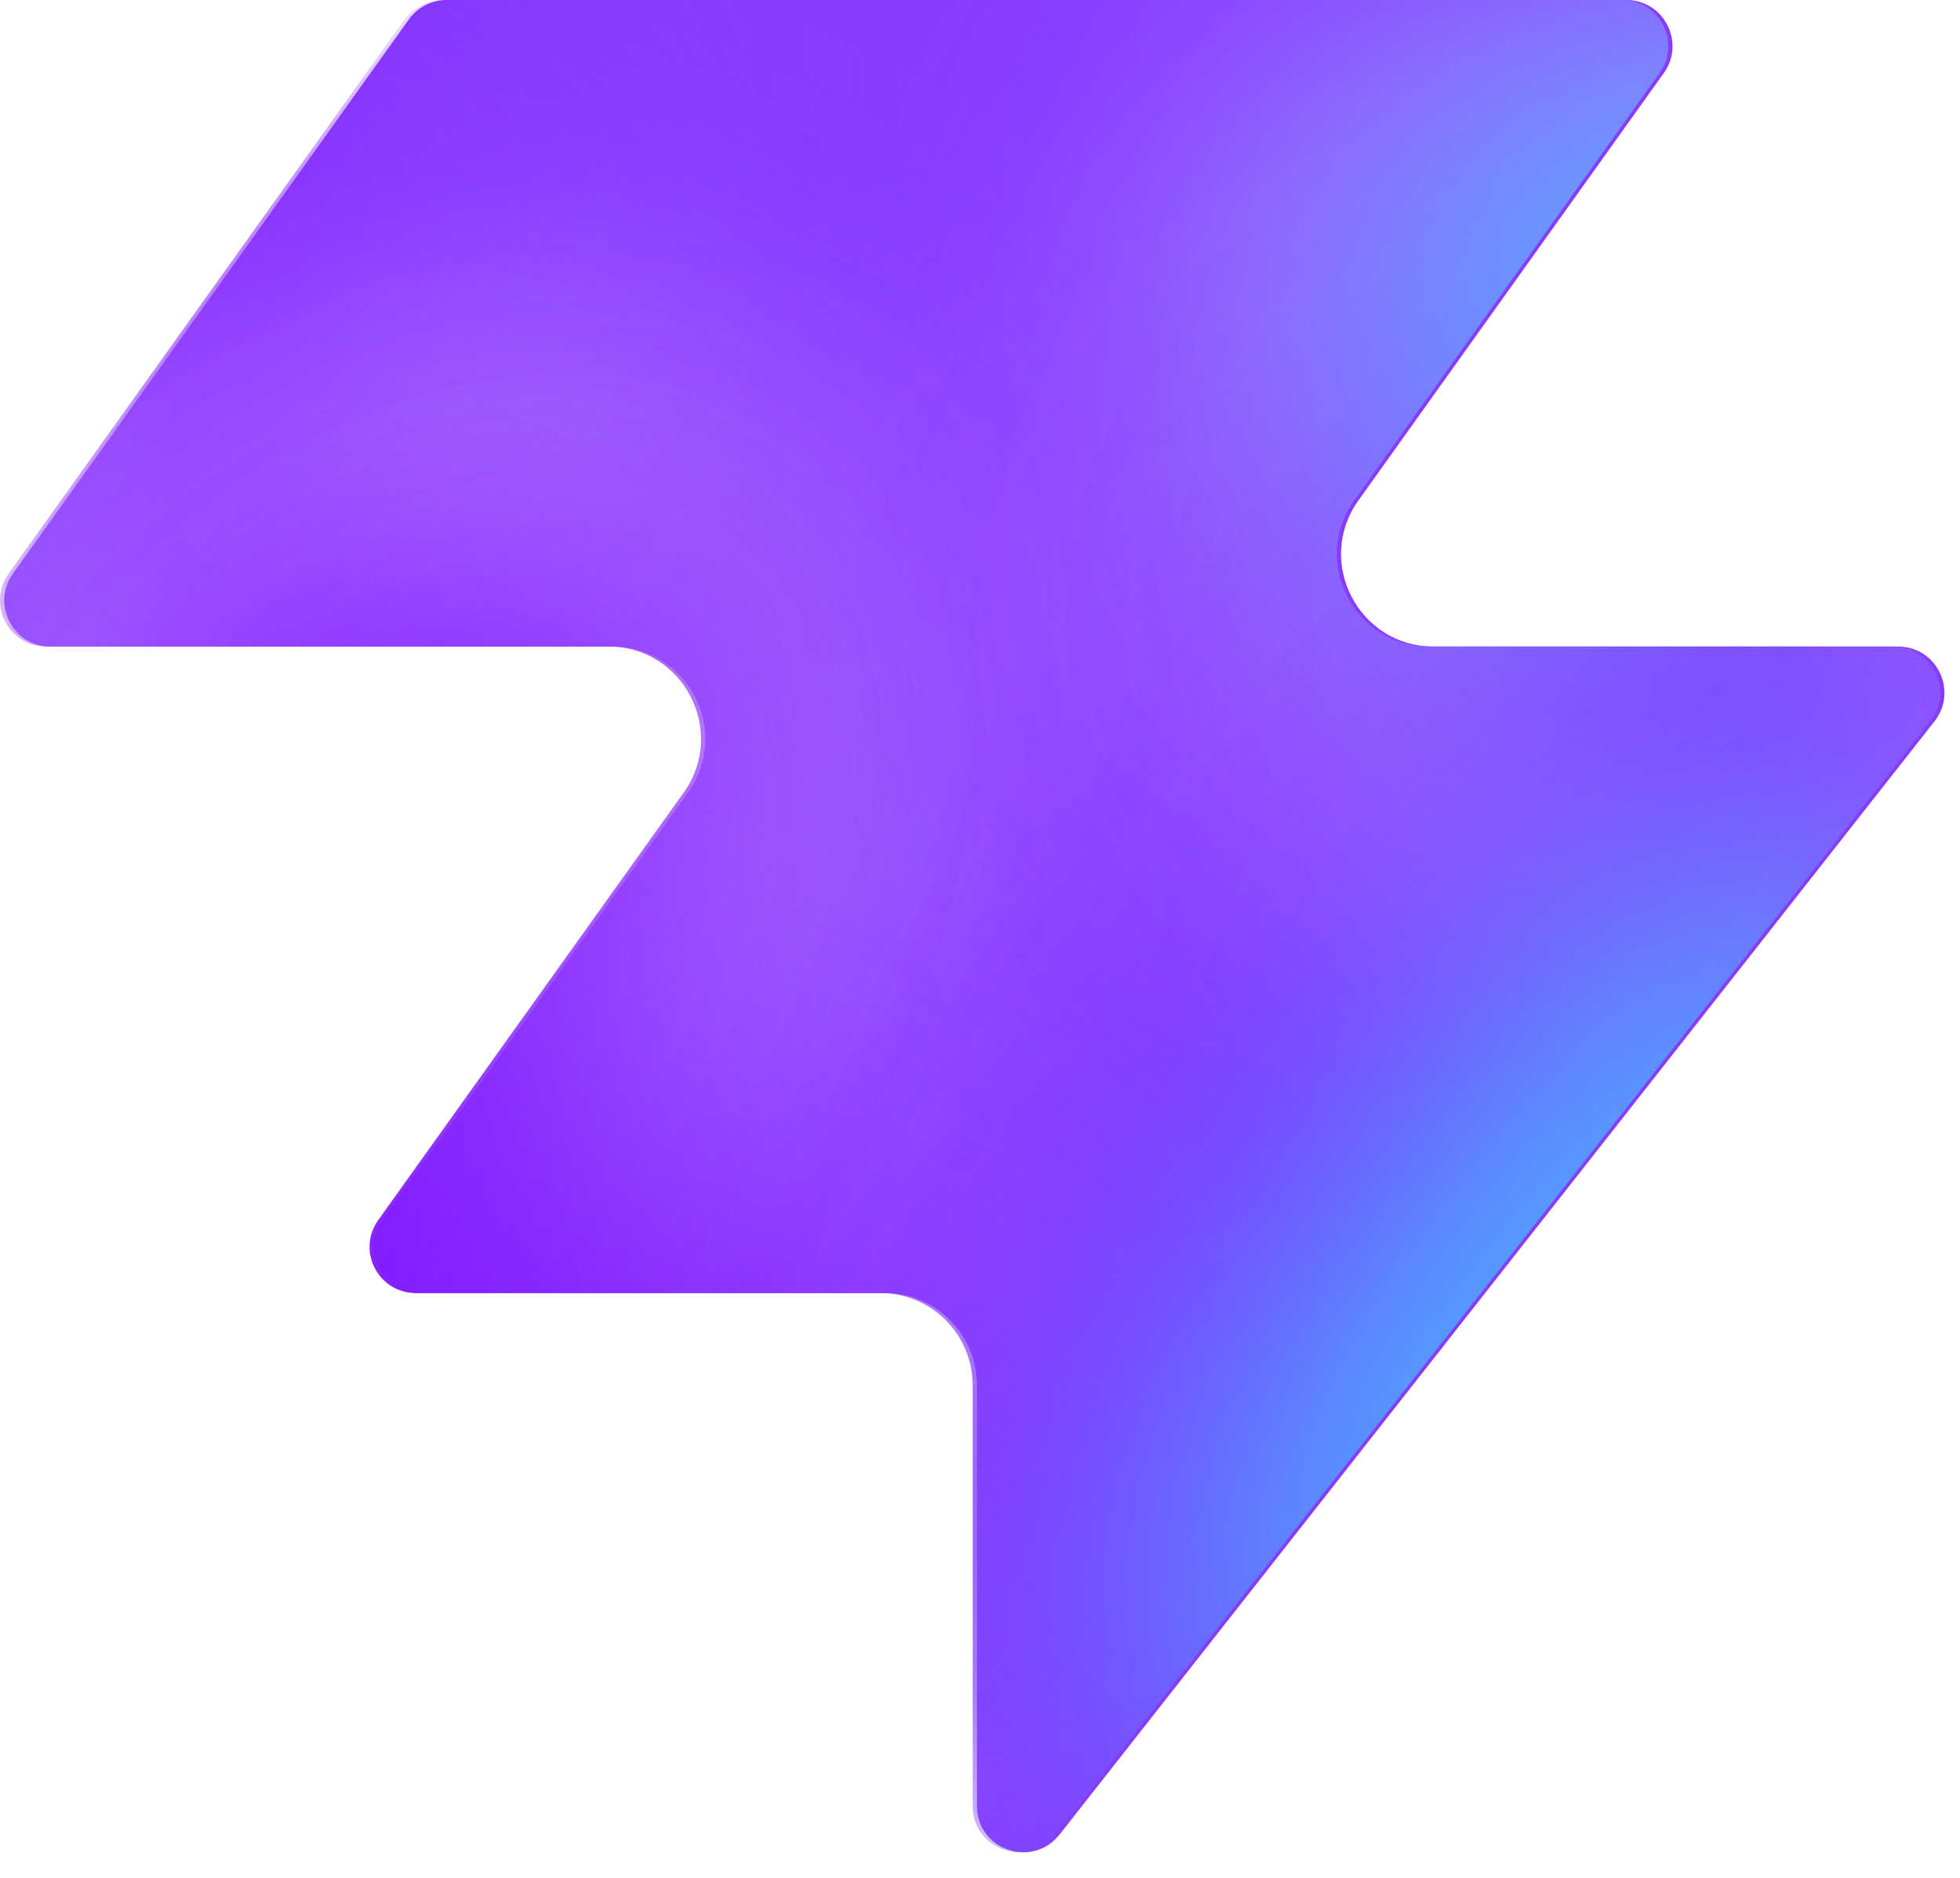
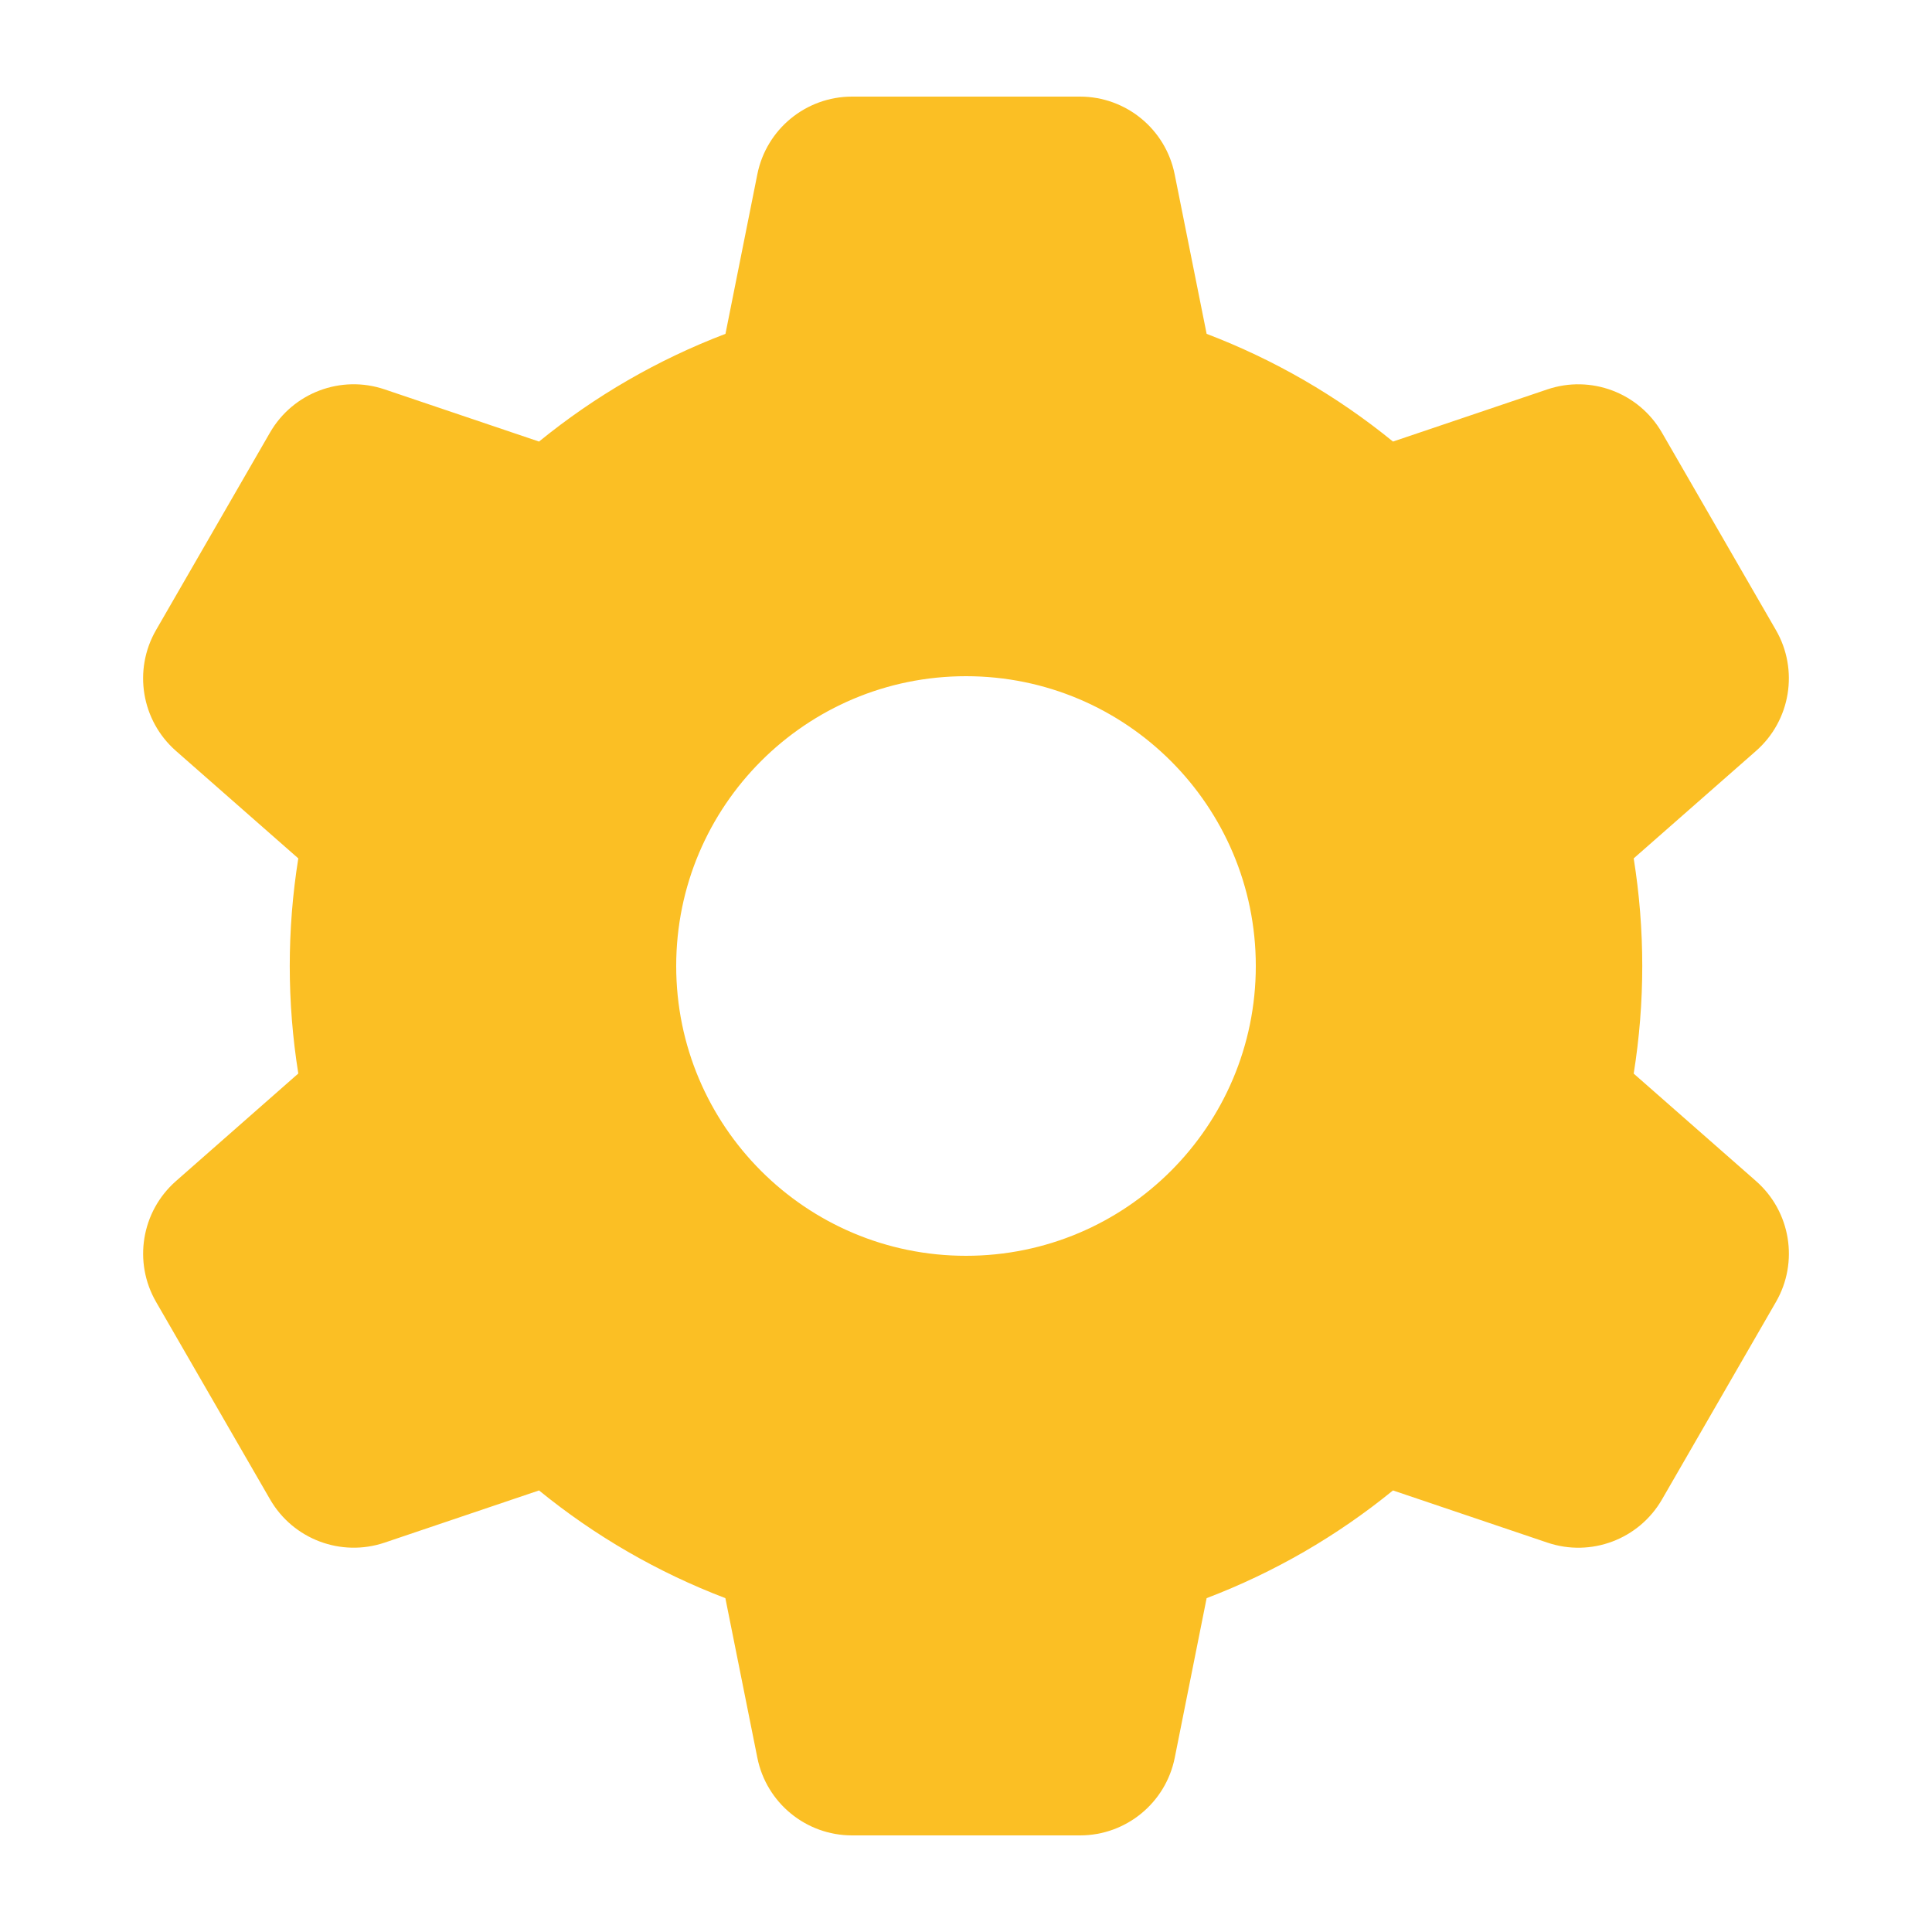
- <svg xmlns="http://www.w3.org/2000/svg" width="48" height="46" fill="none" viewBox="0 0 48 46">
-   <path fill="#863bff" d="M25.946 44.938c-.664.845-2.021.375-2.021-.698V33.937a2.26 2.26 0 0 0-2.262-2.262H10.287c-.92 0-1.456-1.04-.92-1.788l7.48-10.471c1.07-1.497 0-3.578-1.842-3.578H1.237c-.92 0-1.456-1.04-.92-1.788L10.013.474c.214-.297.556-.474.92-.474h28.894c.92 0 1.456 1.04.92 1.788l-7.48 10.471c-1.07 1.498 0 3.579 1.842 3.579h11.377c.943 0 1.473 1.088.89 1.83L25.947 44.94z" style="fill:#863bff;fill:color(display-p3 .525 .23 1);fill-opacity:1" />
-   <mask id="a" width="48" height="46" x="0" y="0" maskUnits="userSpaceOnUse" style="mask-type:alpha">
-     <path fill="#000" d="M25.842 44.938c-.664.844-2.021.375-2.021-.698V33.937a2.26 2.26 0 0 0-2.262-2.262H10.183c-.92 0-1.456-1.04-.92-1.788l7.48-10.471c1.07-1.498 0-3.579-1.842-3.579H1.133c-.92 0-1.456-1.04-.92-1.787L9.91.473c.214-.297.556-.474.92-.474h28.894c.92 0 1.456 1.04.92 1.788l-7.48 10.471c-1.07 1.498 0 3.578 1.842 3.578h11.377c.943 0 1.473 1.088.89 1.832L25.843 44.94z" style="fill:#000;fill-opacity:1" />
-   </mask>
-   <g mask="url(#a)">
-     <g filter="url(#b)">
-       <ellipse cx="5.508" cy="14.704" fill="#ede6ff" rx="5.508" ry="14.704" style="fill:#ede6ff;fill:color(display-p3 .927 .903 1);fill-opacity:1" transform="matrix(.00324 1 1 -.00324 -4.47 31.516)" />
-     </g>
-     <g filter="url(#c)">
-       <ellipse cx="10.399" cy="29.851" fill="#ede6ff" rx="10.399" ry="29.851" style="fill:#ede6ff;fill:color(display-p3 .927 .903 1);fill-opacity:1" transform="matrix(.00324 1 1 -.00324 -39.328 7.883)" />
-     </g>
-     <g filter="url(#d)">
-       <ellipse cx="5.508" cy="30.487" fill="#7e14ff" rx="5.508" ry="30.487" style="fill:#7e14ff;fill:color(display-p3 .492 .077 1);fill-opacity:1" transform="rotate(89.814 -25.913 -14.639)scale(1 -1)" />
-     </g>
-     <g filter="url(#e)">
-       <ellipse cx="5.508" cy="30.599" fill="#7e14ff" rx="5.508" ry="30.599" style="fill:#7e14ff;fill:color(display-p3 .492 .077 1);fill-opacity:1" transform="rotate(89.814 -32.644 -3.334)scale(1 -1)" />
-     </g>
-     <g filter="url(#f)">
-       <ellipse cx="5.508" cy="30.599" fill="#7e14ff" rx="5.508" ry="30.599" style="fill:#7e14ff;fill:color(display-p3 .492 .077 1);fill-opacity:1" transform="matrix(.00324 1 1 -.00324 -34.34 30.47)" />
-     </g>
-     <g filter="url(#g)">
-       <ellipse cx="14.072" cy="22.078" fill="#ede6ff" rx="14.072" ry="22.078" style="fill:#ede6ff;fill:color(display-p3 .927 .903 1);fill-opacity:1" transform="rotate(93.35 24.506 48.493)scale(-1 1)" />
-     </g>
-     <g filter="url(#h)">
-       <ellipse cx="3.47" cy="21.501" fill="#7e14ff" rx="3.47" ry="21.501" style="fill:#7e14ff;fill:color(display-p3 .492 .077 1);fill-opacity:1" transform="rotate(89.009 28.708 47.59)scale(-1 1)" />
-     </g>
-     <g filter="url(#i)">
-       <ellipse cx="3.47" cy="21.501" fill="#7e14ff" rx="3.47" ry="21.501" style="fill:#7e14ff;fill:color(display-p3 .492 .077 1);fill-opacity:1" transform="rotate(89.009 28.708 47.59)scale(-1 1)" />
-     </g>
-     <g filter="url(#j)">
-       <ellipse cx=".387" cy="8.972" fill="#7e14ff" rx="4.407" ry="29.108" style="fill:#7e14ff;fill:color(display-p3 .492 .077 1);fill-opacity:1" transform="rotate(39.51 .387 8.972)" />
-     </g>
-     <g filter="url(#k)">
-       <ellipse cx="47.523" cy="-6.092" fill="#7e14ff" rx="4.407" ry="29.108" style="fill:#7e14ff;fill:color(display-p3 .492 .077 1);fill-opacity:1" transform="rotate(37.892 47.523 -6.092)" />
-     </g>
-     <g filter="url(#l)">
-       <ellipse cx="41.412" cy="6.333" fill="#47bfff" rx="5.971" ry="9.665" style="fill:#47bfff;fill:color(display-p3 .28 .748 1);fill-opacity:1" transform="rotate(37.892 41.412 6.333)" />
-     </g>
-     <g filter="url(#m)">
-       <ellipse cx="-1.879" cy="38.332" fill="#7e14ff" rx="4.407" ry="29.108" style="fill:#7e14ff;fill:color(display-p3 .492 .077 1);fill-opacity:1" transform="rotate(37.892 -1.88 38.332)" />
-     </g>
-     <g filter="url(#n)">
-       <ellipse cx="-1.879" cy="38.332" fill="#7e14ff" rx="4.407" ry="29.108" style="fill:#7e14ff;fill:color(display-p3 .492 .077 1);fill-opacity:1" transform="rotate(37.892 -1.88 38.332)" />
-     </g>
-     <g filter="url(#o)">
-       <ellipse cx="35.651" cy="29.907" fill="#7e14ff" rx="4.407" ry="29.108" style="fill:#7e14ff;fill:color(display-p3 .492 .077 1);fill-opacity:1" transform="rotate(37.892 35.651 29.907)" />
-     </g>
-     <g filter="url(#p)">
-       <ellipse cx="38.418" cy="32.4" fill="#47bfff" rx="5.971" ry="15.297" style="fill:#47bfff;fill:color(display-p3 .28 .748 1);fill-opacity:1" transform="rotate(37.892 38.418 32.4)" />
-     </g>
-   </g>
-   <defs>
-     <filter id="b" width="60.045" height="41.654" x="-19.77" y="16.149" color-interpolation-filters="sRGB" filterUnits="userSpaceOnUse">
-       <feFlood flood-opacity="0" result="BackgroundImageFix" />
-       <feBlend in="SourceGraphic" in2="BackgroundImageFix" result="shape" />
-       <feGaussianBlur result="effect1_foregroundBlur_2002_17158" stdDeviation="7.659" />
-     </filter>
-     <filter id="c" width="90.34" height="51.437" x="-54.613" y="-7.533" color-interpolation-filters="sRGB" filterUnits="userSpaceOnUse">
-       <feFlood flood-opacity="0" result="BackgroundImageFix" />
-       <feBlend in="SourceGraphic" in2="BackgroundImageFix" result="shape" />
-       <feGaussianBlur result="effect1_foregroundBlur_2002_17158" stdDeviation="7.659" />
-     </filter>
-     <filter id="d" width="79.355" height="29.4" x="-49.64" y="2.03" color-interpolation-filters="sRGB" filterUnits="userSpaceOnUse">
-       <feFlood flood-opacity="0" result="BackgroundImageFix" />
-       <feBlend in="SourceGraphic" in2="BackgroundImageFix" result="shape" />
-       <feGaussianBlur result="effect1_foregroundBlur_2002_17158" stdDeviation="4.596" />
-     </filter>
-     <filter id="e" width="79.579" height="29.4" x="-45.045" y="20.029" color-interpolation-filters="sRGB" filterUnits="userSpaceOnUse">
-       <feFlood flood-opacity="0" result="BackgroundImageFix" />
-       <feBlend in="SourceGraphic" in2="BackgroundImageFix" result="shape" />
-       <feGaussianBlur result="effect1_foregroundBlur_2002_17158" stdDeviation="4.596" />
-     </filter>
-     <filter id="f" width="79.579" height="29.4" x="-43.513" y="21.178" color-interpolation-filters="sRGB" filterUnits="userSpaceOnUse">
-       <feFlood flood-opacity="0" result="BackgroundImageFix" />
-       <feBlend in="SourceGraphic" in2="BackgroundImageFix" result="shape" />
-       <feGaussianBlur result="effect1_foregroundBlur_2002_17158" stdDeviation="4.596" />
-     </filter>
-     <filter id="g" width="74.749" height="58.852" x="15.756" y="-17.901" color-interpolation-filters="sRGB" filterUnits="userSpaceOnUse">
-       <feFlood flood-opacity="0" result="BackgroundImageFix" />
-       <feBlend in="SourceGraphic" in2="BackgroundImageFix" result="shape" />
-       <feGaussianBlur result="effect1_foregroundBlur_2002_17158" stdDeviation="7.659" />
-     </filter>
-     <filter id="h" width="61.377" height="25.362" x="23.548" y="2.284" color-interpolation-filters="sRGB" filterUnits="userSpaceOnUse">
-       <feFlood flood-opacity="0" result="BackgroundImageFix" />
-       <feBlend in="SourceGraphic" in2="BackgroundImageFix" result="shape" />
-       <feGaussianBlur result="effect1_foregroundBlur_2002_17158" stdDeviation="4.596" />
-     </filter>
-     <filter id="i" width="61.377" height="25.362" x="23.548" y="2.284" color-interpolation-filters="sRGB" filterUnits="userSpaceOnUse">
-       <feFlood flood-opacity="0" result="BackgroundImageFix" />
-       <feBlend in="SourceGraphic" in2="BackgroundImageFix" result="shape" />
-       <feGaussianBlur result="effect1_foregroundBlur_2002_17158" stdDeviation="4.596" />
-     </filter>
-     <filter id="j" width="56.045" height="63.649" x="-27.636" y="-22.853" color-interpolation-filters="sRGB" filterUnits="userSpaceOnUse">
-       <feFlood flood-opacity="0" result="BackgroundImageFix" />
-       <feBlend in="SourceGraphic" in2="BackgroundImageFix" result="shape" />
-       <feGaussianBlur result="effect1_foregroundBlur_2002_17158" stdDeviation="4.596" />
-     </filter>
-     <filter id="k" width="54.814" height="64.646" x="20.116" y="-38.415" color-interpolation-filters="sRGB" filterUnits="userSpaceOnUse">
-       <feFlood flood-opacity="0" result="BackgroundImageFix" />
-       <feBlend in="SourceGraphic" in2="BackgroundImageFix" result="shape" />
-       <feGaussianBlur result="effect1_foregroundBlur_2002_17158" stdDeviation="4.596" />
-     </filter>
-     <filter id="l" width="33.541" height="35.313" x="24.641" y="-11.323" color-interpolation-filters="sRGB" filterUnits="userSpaceOnUse">
-       <feFlood flood-opacity="0" result="BackgroundImageFix" />
-       <feBlend in="SourceGraphic" in2="BackgroundImageFix" result="shape" />
-       <feGaussianBlur result="effect1_foregroundBlur_2002_17158" stdDeviation="4.596" />
-     </filter>
-     <filter id="m" width="54.814" height="64.646" x="-29.286" y="6.009" color-interpolation-filters="sRGB" filterUnits="userSpaceOnUse">
-       <feFlood flood-opacity="0" result="BackgroundImageFix" />
-       <feBlend in="SourceGraphic" in2="BackgroundImageFix" result="shape" />
-       <feGaussianBlur result="effect1_foregroundBlur_2002_17158" stdDeviation="4.596" />
-     </filter>
-     <filter id="n" width="54.814" height="64.646" x="-29.286" y="6.009" color-interpolation-filters="sRGB" filterUnits="userSpaceOnUse">
-       <feFlood flood-opacity="0" result="BackgroundImageFix" />
-       <feBlend in="SourceGraphic" in2="BackgroundImageFix" result="shape" />
-       <feGaussianBlur result="effect1_foregroundBlur_2002_17158" stdDeviation="4.596" />
-     </filter>
-     <filter id="o" width="54.814" height="64.646" x="8.244" y="-2.416" color-interpolation-filters="sRGB" filterUnits="userSpaceOnUse">
-       <feFlood flood-opacity="0" result="BackgroundImageFix" />
-       <feBlend in="SourceGraphic" in2="BackgroundImageFix" result="shape" />
-       <feGaussianBlur result="effect1_foregroundBlur_2002_17158" stdDeviation="4.596" />
-     </filter>
-     <filter id="p" width="39.409" height="43.623" x="18.713" y="10.588" color-interpolation-filters="sRGB" filterUnits="userSpaceOnUse">
-       <feFlood flood-opacity="0" result="BackgroundImageFix" />
-       <feBlend in="SourceGraphic" in2="BackgroundImageFix" result="shape" />
-       <feGaussianBlur result="effect1_foregroundBlur_2002_17158" stdDeviation="4.596" />
-     </filter>
-   </defs>
+ <svg xmlns="http://www.w3.org/2000/svg" viewBox="0 0 20 20" fill="#fbbf24">
+   <path fill-rule="evenodd" d="M7.84 1.804A1 1 0 018.82 1h2.36a1 1 0 01.98.804l.331 1.652a6.993 6.993 0 011.929 1.115l1.598-.54a1 1 0 011.186.447l1.18 2.044a1 1 0 01-.205 1.251l-1.267 1.113a7.047 7.047 0 010 2.228l1.267 1.113a1 1 0 01.206 1.25l-1.18 2.045a1 1 0 01-1.187.447l-1.598-.54a6.993 6.993 0 01-1.929 1.115l-.33 1.652a1 1 0 01-.98.804H8.82a1 1 0 01-.98-.804l-.331-1.652a6.993 6.993 0 01-1.929-1.115l-1.598.54a1 1 0 01-1.186-.447l-1.18-2.044a1 1 0 01.205-1.251l1.267-1.114a7.05 7.05 0 010-2.227L1.821 7.773a1 1 0 01-.206-1.25l1.18-2.045a1 1 0 011.187-.447l1.598.54A6.993 6.993 0 017.51 3.456l.33-1.652zM10 13a3 3 0 100-6 3 3 0 000 6z" clip-rule="evenodd" />
</svg>
